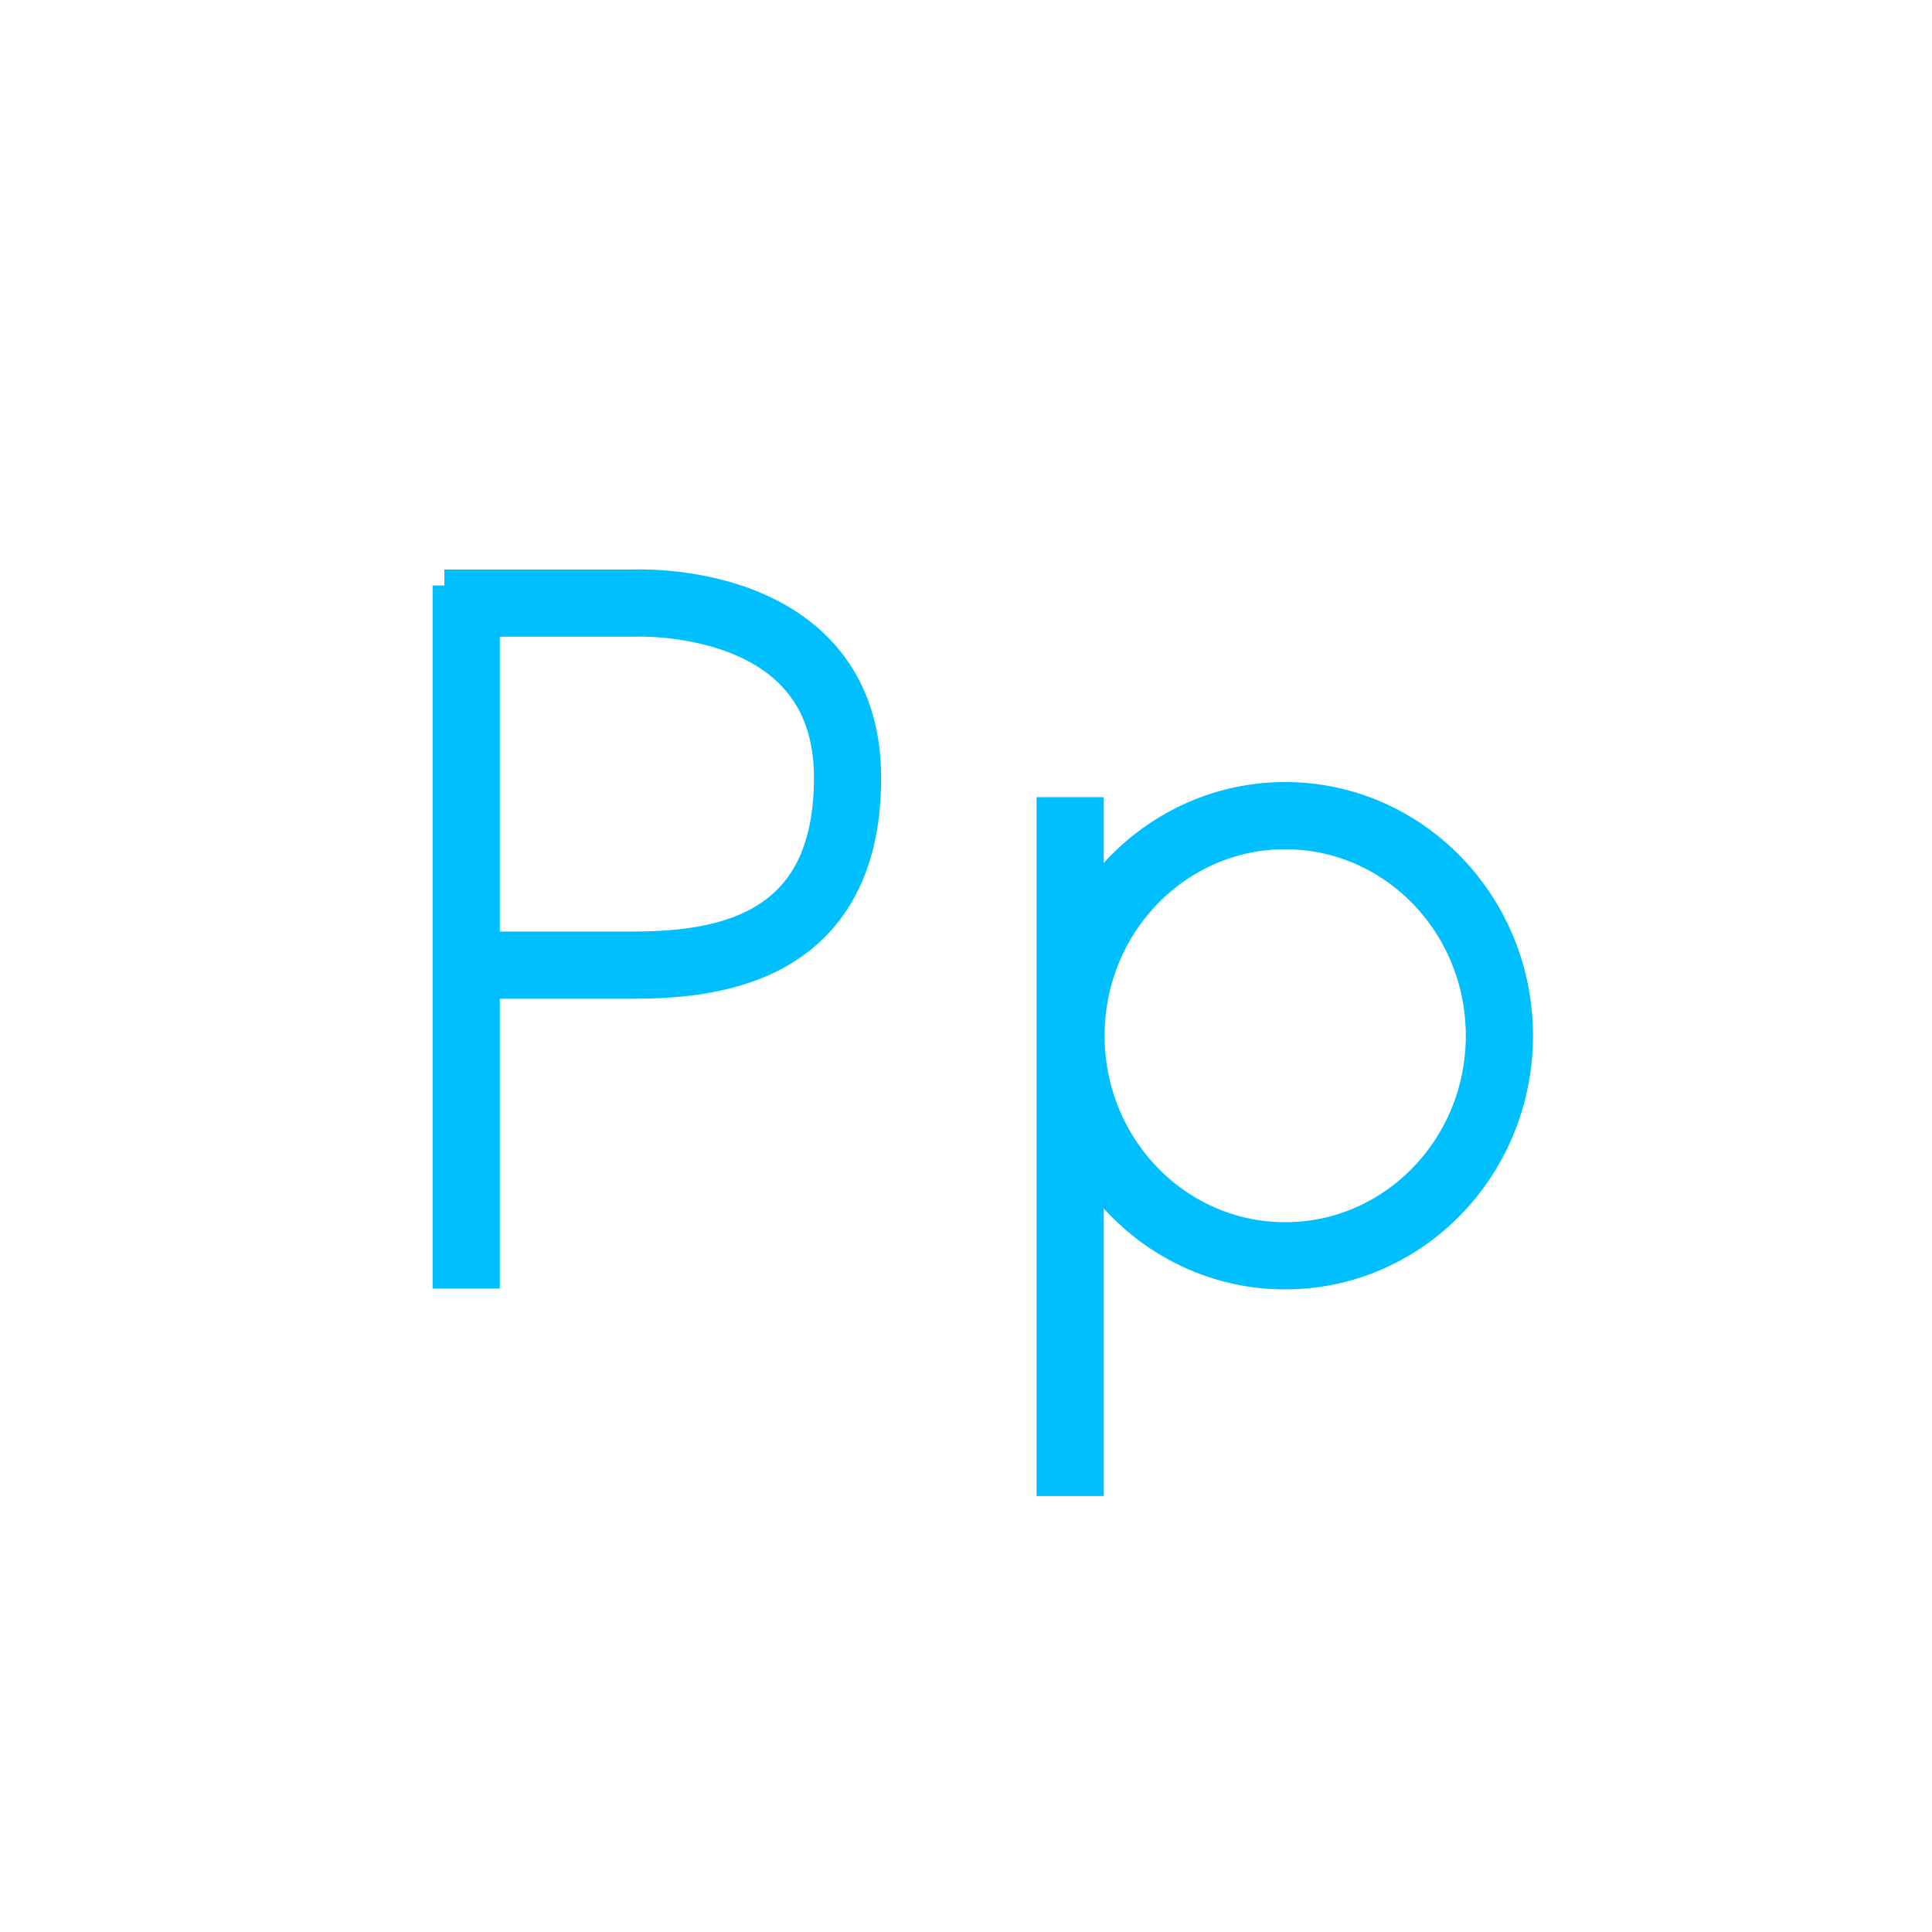
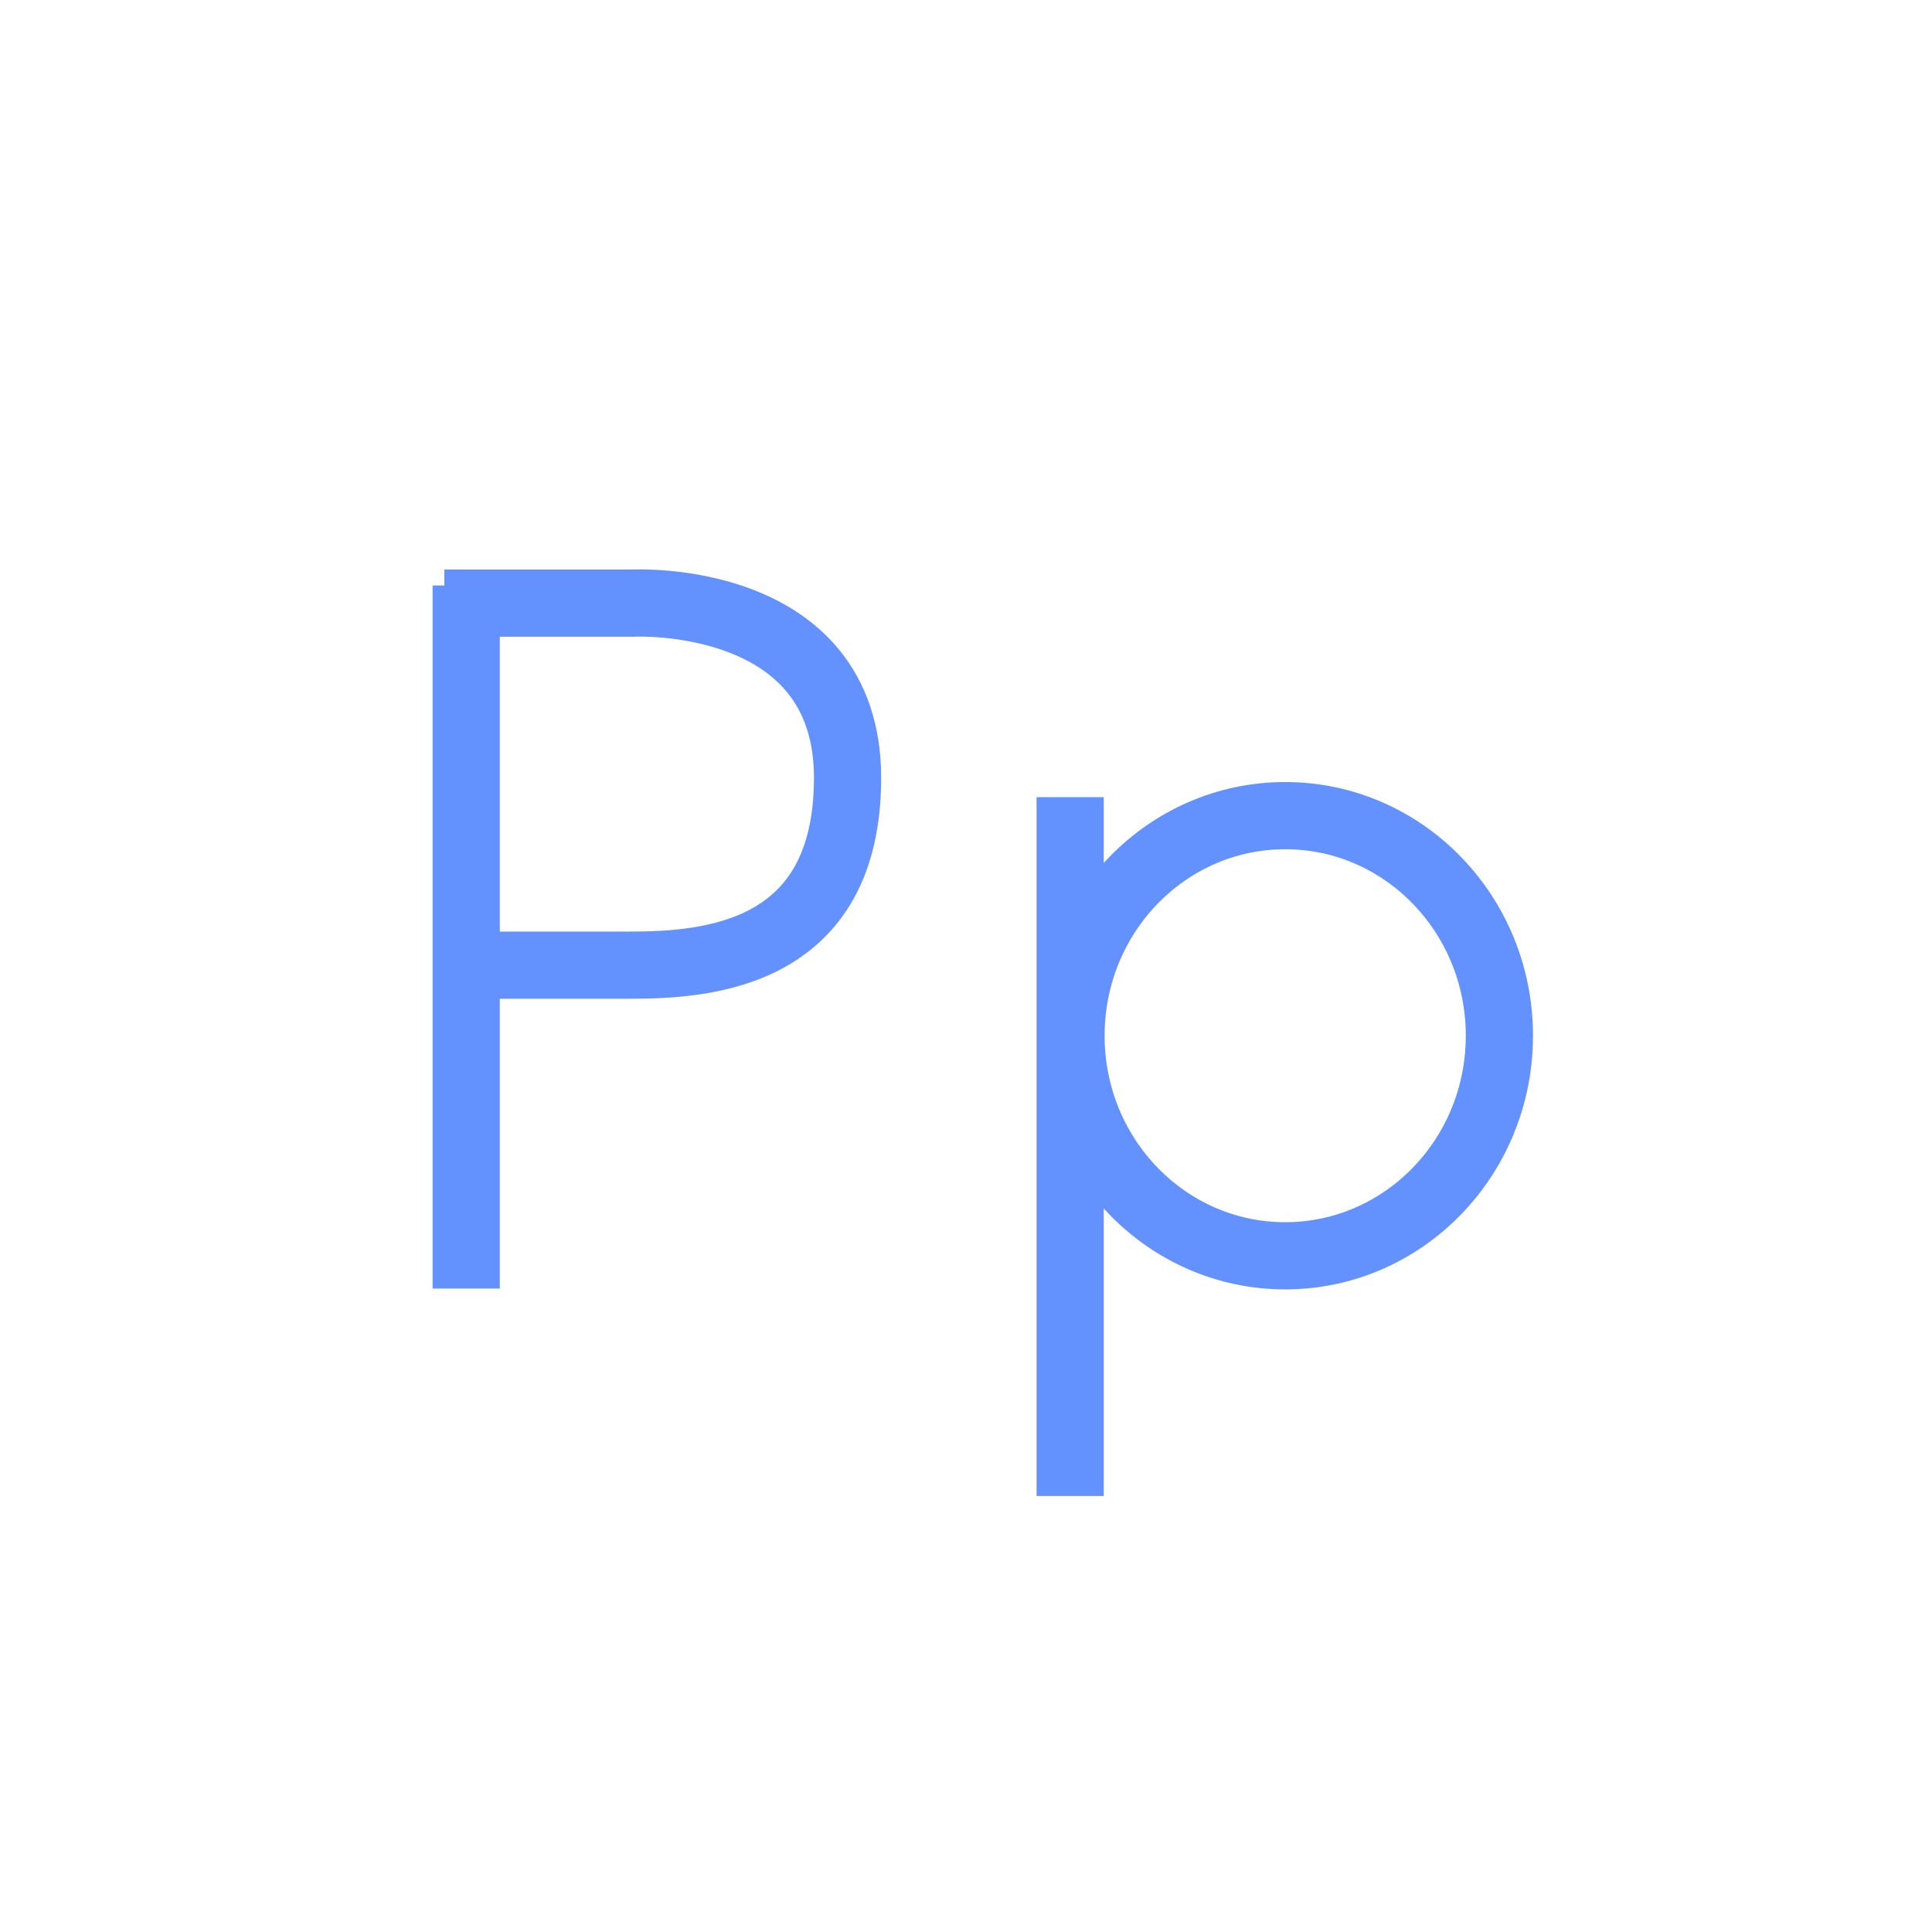
<svg xmlns="http://www.w3.org/2000/svg" version="1.1" x="0px" y="0px" viewBox="0 0 230 230" style="enable-background:new 0 0 230 230;" xml:space="preserve">
  <style type="text/css">
- 	.st0{fill:none;stroke:#00BFFF;stroke-width:8;stroke-miterlimit:10;}
+ 	.st0{fill:none;stroke:#6392ff;stroke-width:8;stroke-miterlimit:10;}
</style>
  <g id="CapP">
    <line id="CapP1" class="st0" x1="55.5" y1="69.7" x2="55.5" y2="153.4" />
    <path id="CapP2" class="st0" d="M52.9,71.8h22.5c0,0,25.5-1.3,25.5,20.8c0,21.1-16.6,22.3-25.9,22.3s-22.1,0-22.1,0" />
  </g>
  <g id="LowP">
    <line id="LowP1" class="st0" x1="127.4" y1="94.9" x2="127.4" y2="178.1" />
    <ellipse id="LowP2" class="st0" cx="153" cy="123.3" rx="25.5" ry="26.2" />
  </g>
</svg>
